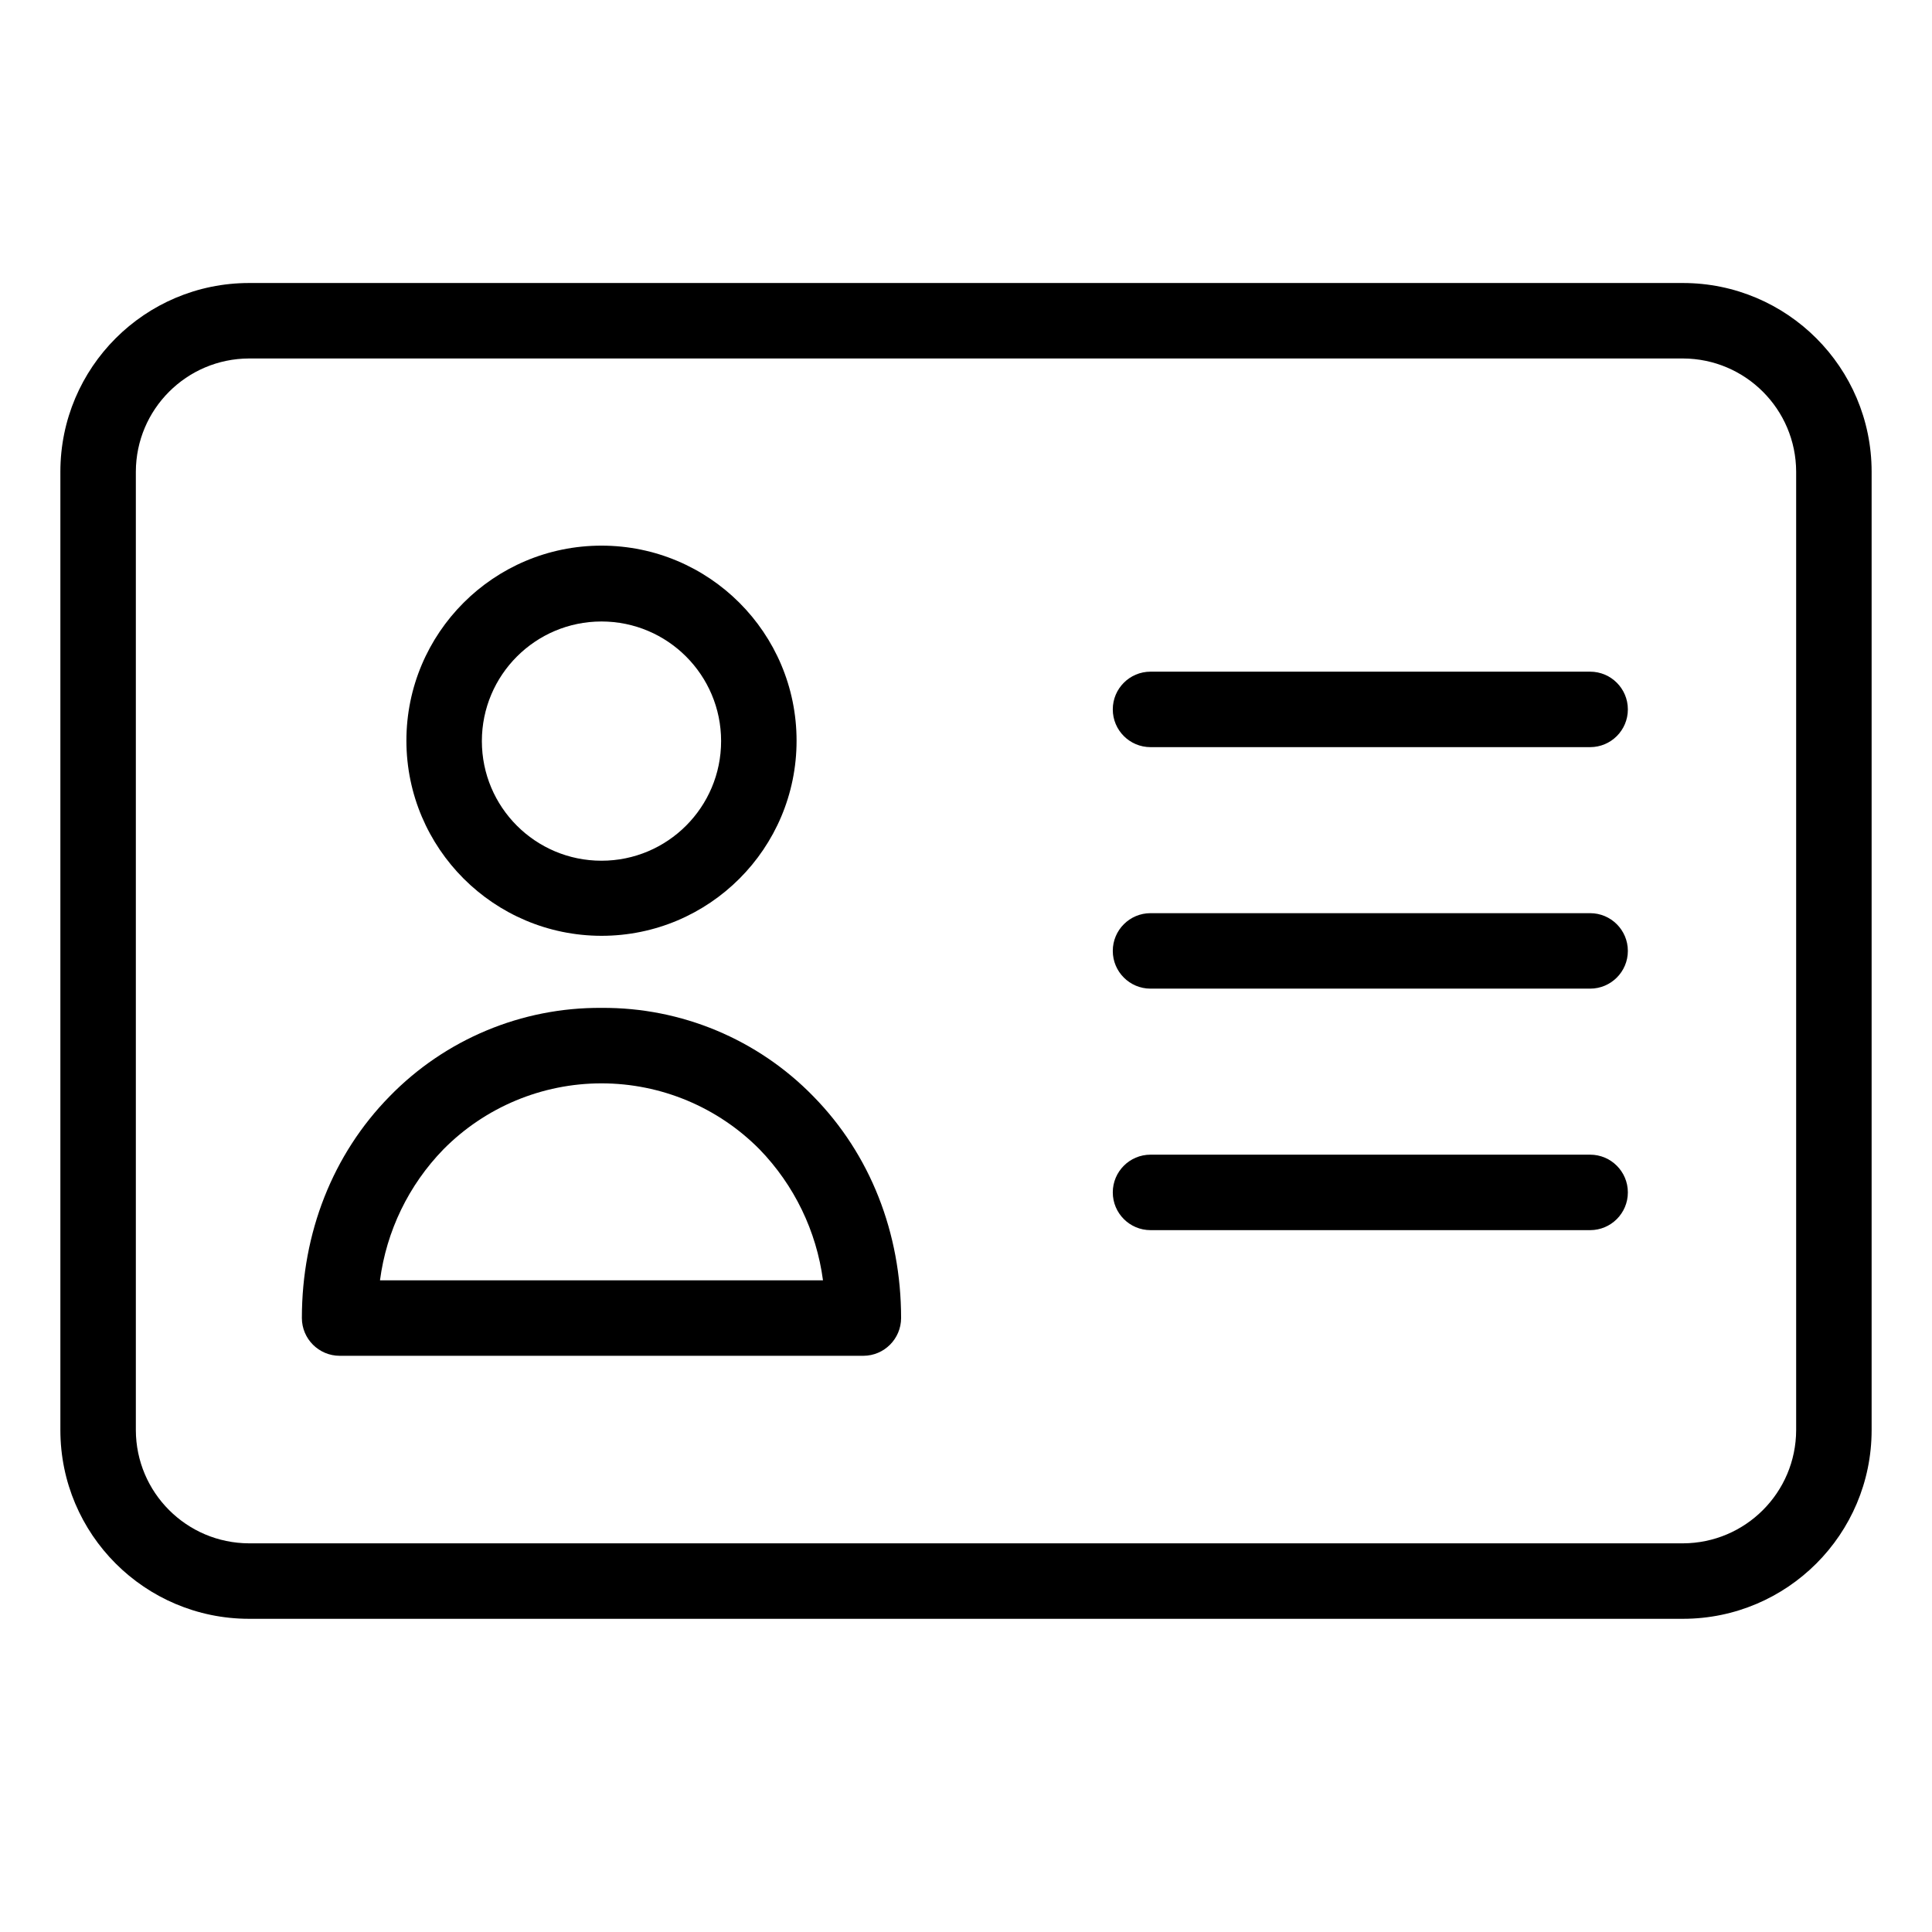
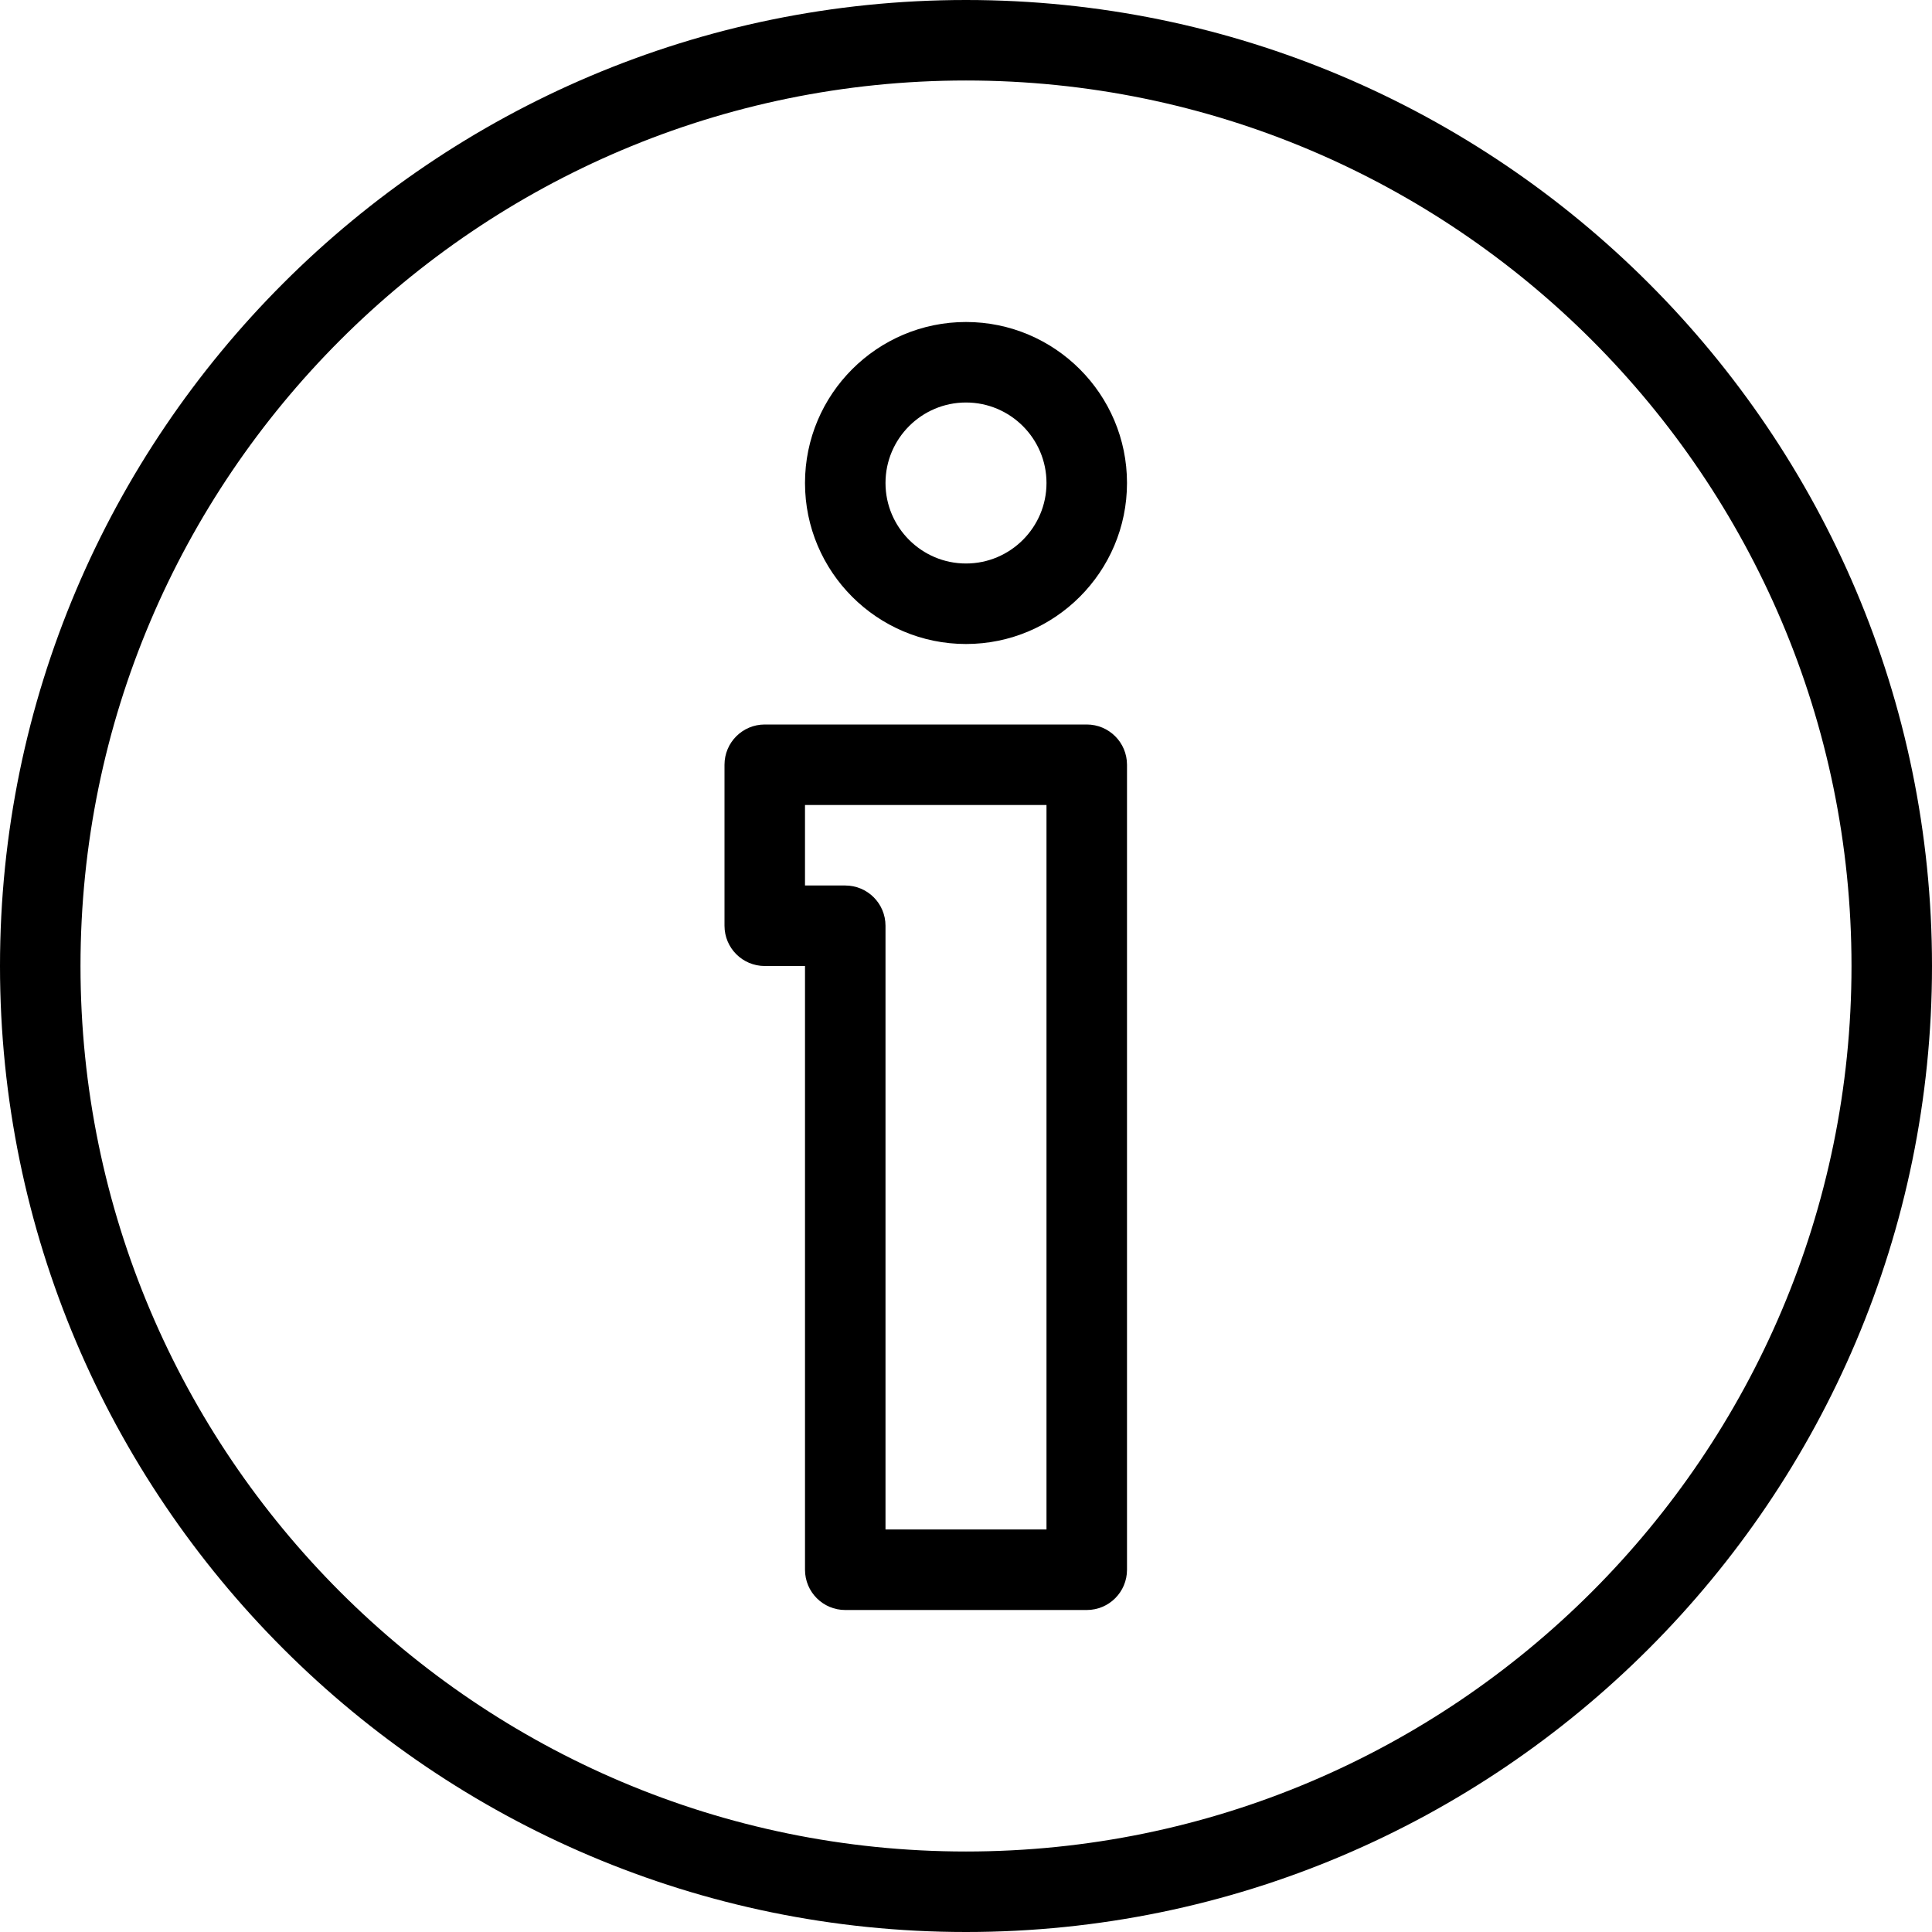
- <svg xmlns="http://www.w3.org/2000/svg" height="640pt" viewBox="-20 -99 640 640" width="640pt">
-   <path d="m179.25 211c35.691 0 64.625-28.938 64.625-64.625 0-35.691-28.934-64.625-64.625-64.625s-64.625 28.934-64.625 64.625c.047 35.672 28.953 64.578 64.625 64.625zm0-104.125c21.883 0 39.625 17.738 39.625 39.625 0 21.883-17.742 39.625-39.625 39.625-21.887 0-39.625-17.742-39.625-39.625.008-21.883 17.742-39.617 39.625-39.625zm0 0" />
-   <path d="m179.25 234.875c-26.441-.195-51.82 10.418-70.25 29.375-18.75 19.125-29 45.125-29 73.375.02 6.895 5.605 12.48 12.5 12.5h173.5c6.895-.02 12.48-5.605 12.5-12.5 0-28.25-10.25-54.25-29-73.375-18.43-18.957-43.805-29.57-70.25-29.375zm-73.375 90.25c2.141-16.344 9.508-31.555 21-43.375 13.832-13.996 32.695-21.875 52.375-21.875s38.543 7.879 52.375 21.875c11.469 11.832 18.836 27.039 21 43.375zm0 0" />
-   <path d="m537.5-5.25h-475c-34.512.016-62.484 27.988-62.5 62.5v317.5c.016 34.512 27.988 62.484 62.5 62.5h475c34.512-.016 62.484-27.988 62.5-62.5v-317.5c-.016-34.512-27.988-62.484-62.5-62.5zm37.5 380c-.059 20.684-16.816 37.441-37.5 37.5h-475c-20.684-.059-37.441-16.816-37.5-37.5v-317.5c.059-20.684 16.816-37.441 37.5-37.5h475c20.684.059 37.441 16.816 37.5 37.5zm0 0" />
-   <path d="m506.75 203.5h-145.625c-6.902 0-12.5 5.594-12.5 12.5s5.598 12.5 12.5 12.5h145.625c6.902 0 12.5-5.594 12.5-12.5s-5.598-12.5-12.5-12.5zm0 0" />
-   <path d="m506.75 283.5h-145.625c-6.902 0-12.5 5.594-12.5 12.5s5.598 12.5 12.5 12.5h145.625c6.902 0 12.5-5.594 12.5-12.5s-5.598-12.5-12.5-12.5zm0 0" />
-   <path d="m506.75 123.5h-145.625c-6.902 0-12.5 5.594-12.5 12.5s5.598 12.5 12.5 12.5h145.625c6.902 0 12.5-5.594 12.5-12.5s-5.598-12.5-12.5-12.5zm0 0" />
+ <svg xmlns="http://www.w3.org/2000/svg" version="1.1" id="Capa_1" x="0px" y="0px" viewBox="0 0 512 512" style="enable-background:new 0 0 512 512;" xml:space="preserve">
+   <g>
+     <g>
+       <g>
+         <path d="M256,85.333c-23.531,0-42.667,19.135-42.667,42.667s19.135,42.667,42.667,42.667s42.667-19.135,42.667-42.667 S279.531,85.333,256,85.333z M256,149.333c-11.76,0-21.333-9.573-21.333-21.333s9.573-21.333,21.333-21.333 s21.333,9.573,21.333,21.333S267.76,149.333,256,149.333z" />
+         <path d="M288,192h-85.333c-5.896,0-10.667,4.771-10.667,10.667v42.667c0,5.896,4.771,10.667,10.667,10.667h10.667v160 c0,5.896,4.771,10.667,10.667,10.667h64c5.896,0,10.667-4.771,10.667-10.667V202.667C298.667,196.771,293.896,192,288,192z M277.333,405.333h-42.667v-160c0-5.896-4.771-10.667-10.667-10.667h-10.667v-21.333h64V405.333z" />
+         <path d="M256,0C114.844,0,0,114.844,0,256s114.844,256,256,256s256-114.844,256-256S397.156,0,256,0z M256,490.667 C126.604,490.667,21.333,385.396,21.333,256S126.604,21.333,256,21.333S490.667,126.604,490.667,256S385.396,490.667,256,490.667 z" />
+       </g>
+     </g>
+   </g>
</svg>
